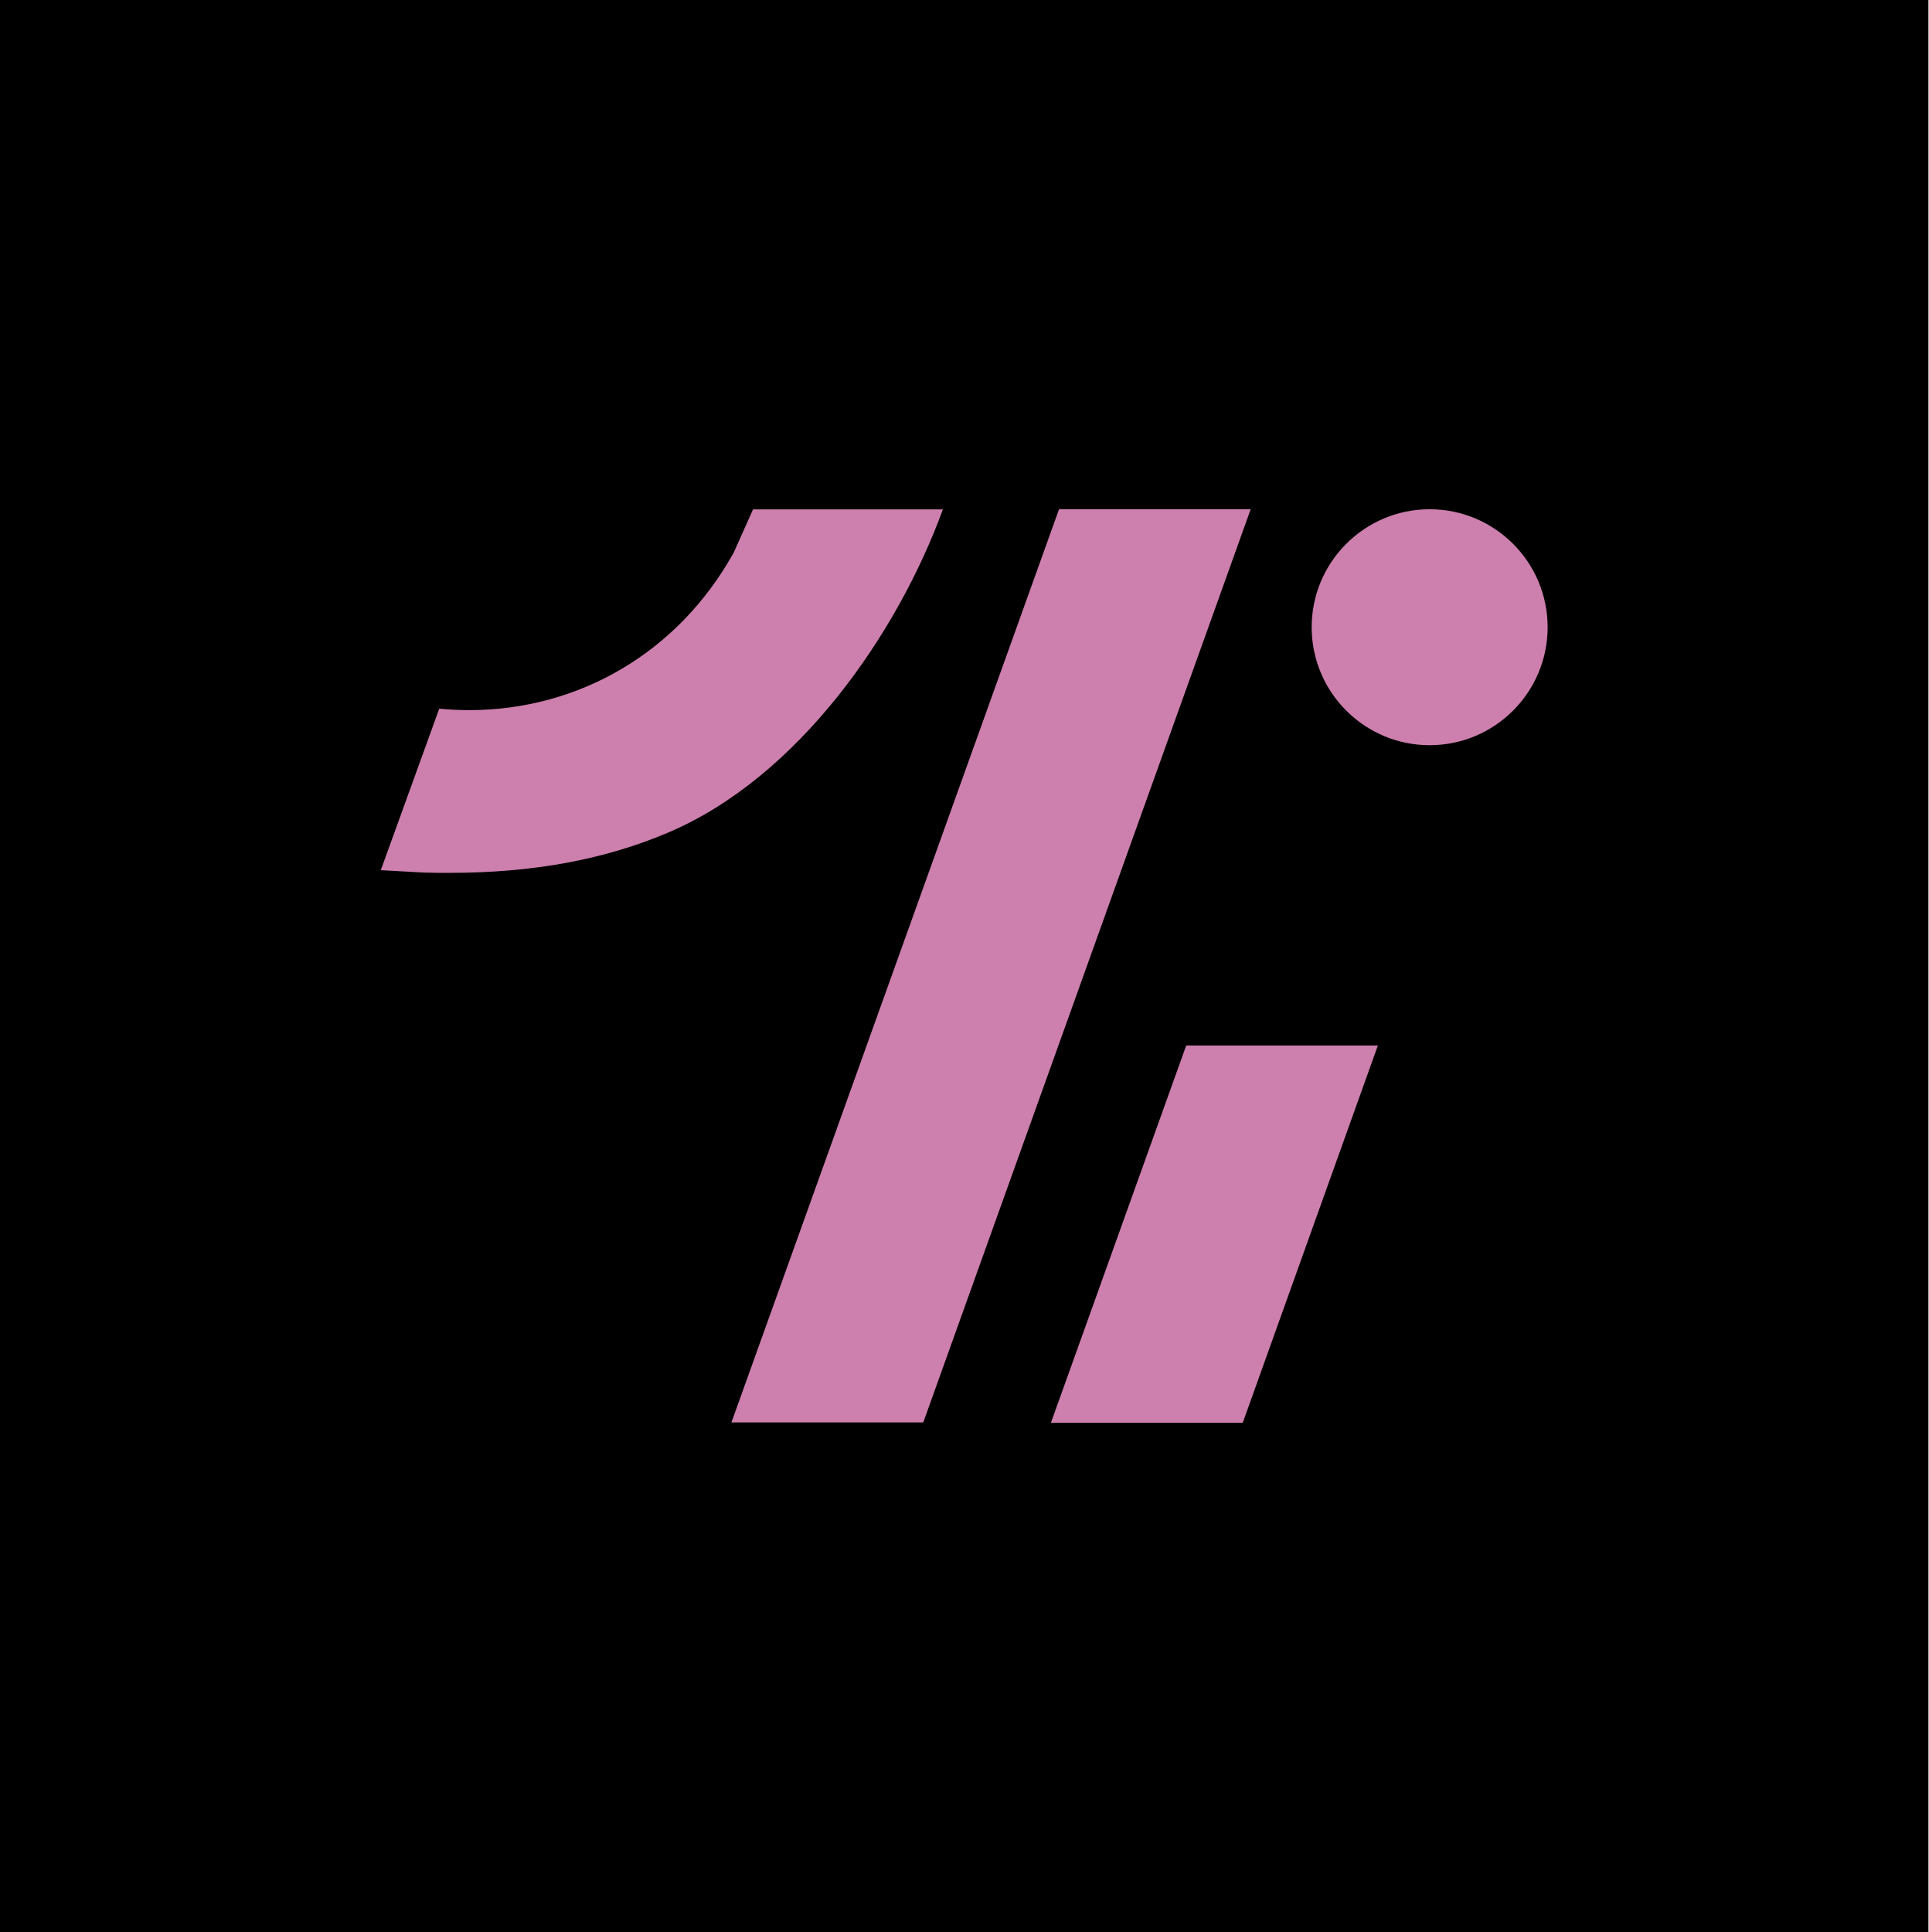
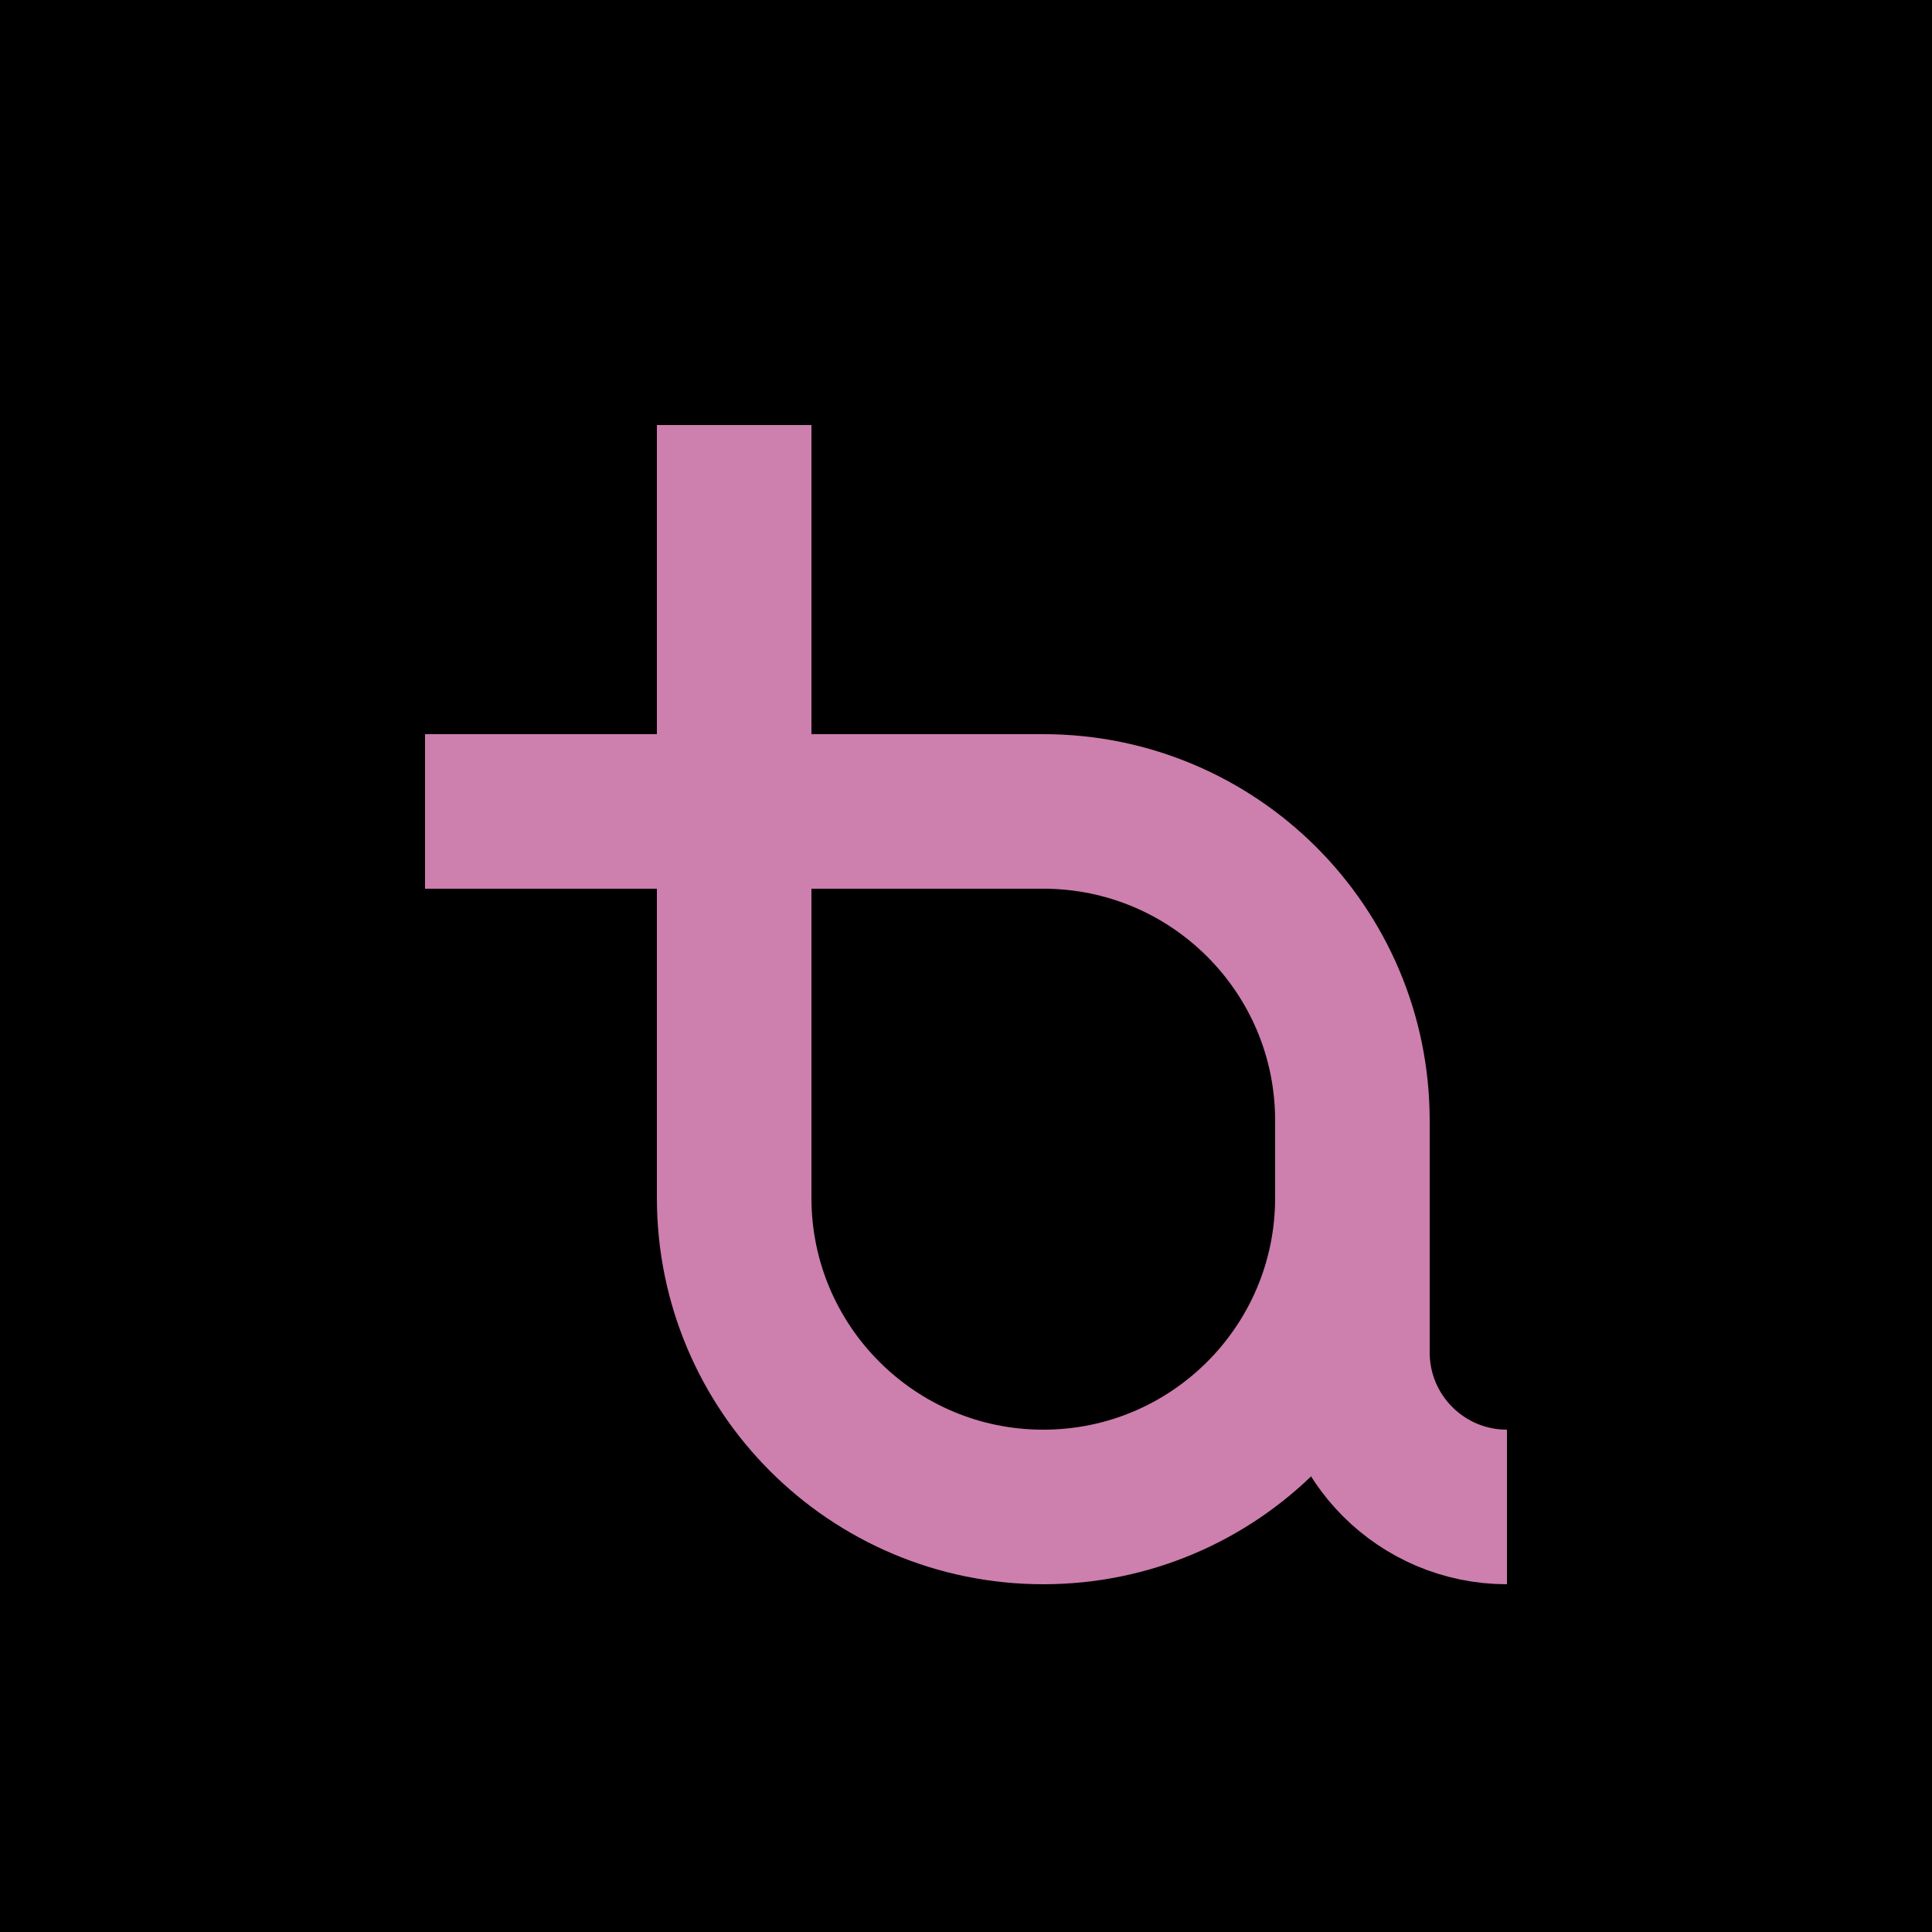
- <svg xmlns="http://www.w3.org/2000/svg" id="Layer_2" data-name="Layer 2" viewBox="0 0 121.44 121.67">
-   <defs>
-     <style>
-       .cls-1 {
-         fill: #cd7fae;
-       }
-     </style>
-   </defs>
-   <g id="Layer_1-2" data-name="Layer 1">
-     <rect width="121.44" height="121.67" />
-     <path class="cls-1" d="M78.76,32.07l-20.62,57.51h-12.08s20.63-57.51,20.63-57.51h12.06ZM66.18,89.6h12.08s8.51-23.76,8.51-23.76h-12.07s-8.52,23.76-8.52,23.76ZM59.37,32.08h-11.95s-1.21,2.71-1.21,2.71l-.04.07c-3.45,6.18-9.66,9.86-16.62,9.86-.63,0-1.26-.03-1.89-.09l-3.68,10.17,2.69.15c.55.02,1.1.02,1.62.02,5.26,0,9.76-.83,13.77-2.53,8.23-3.49,14.48-12.57,17.32-20.37ZM90.03,32.07c-4.1,0-7.43,3.33-7.43,7.43s3.33,7.43,7.43,7.43,7.43-3.33,7.43-7.43-3.33-7.43-7.43-7.43Z" />
+ <svg xmlns="http://www.w3.org/2000/svg" viewBox="0 0 100 100">
+   <rect width="100" height="100" fill="#000" />
+   <g transform="translate(4 2)" fill="none" stroke="#cd7fae" stroke-width="8" stroke-linecap="butt" stroke-linejoin="round">
+     <path d="M34 20V60a16 16 0 0 0 32 0V56a16 16 0 0 0-16-16H18" />
+     <path d="M66 56V68a8 8 0 0 0 8 8" />
  </g>
</svg>
